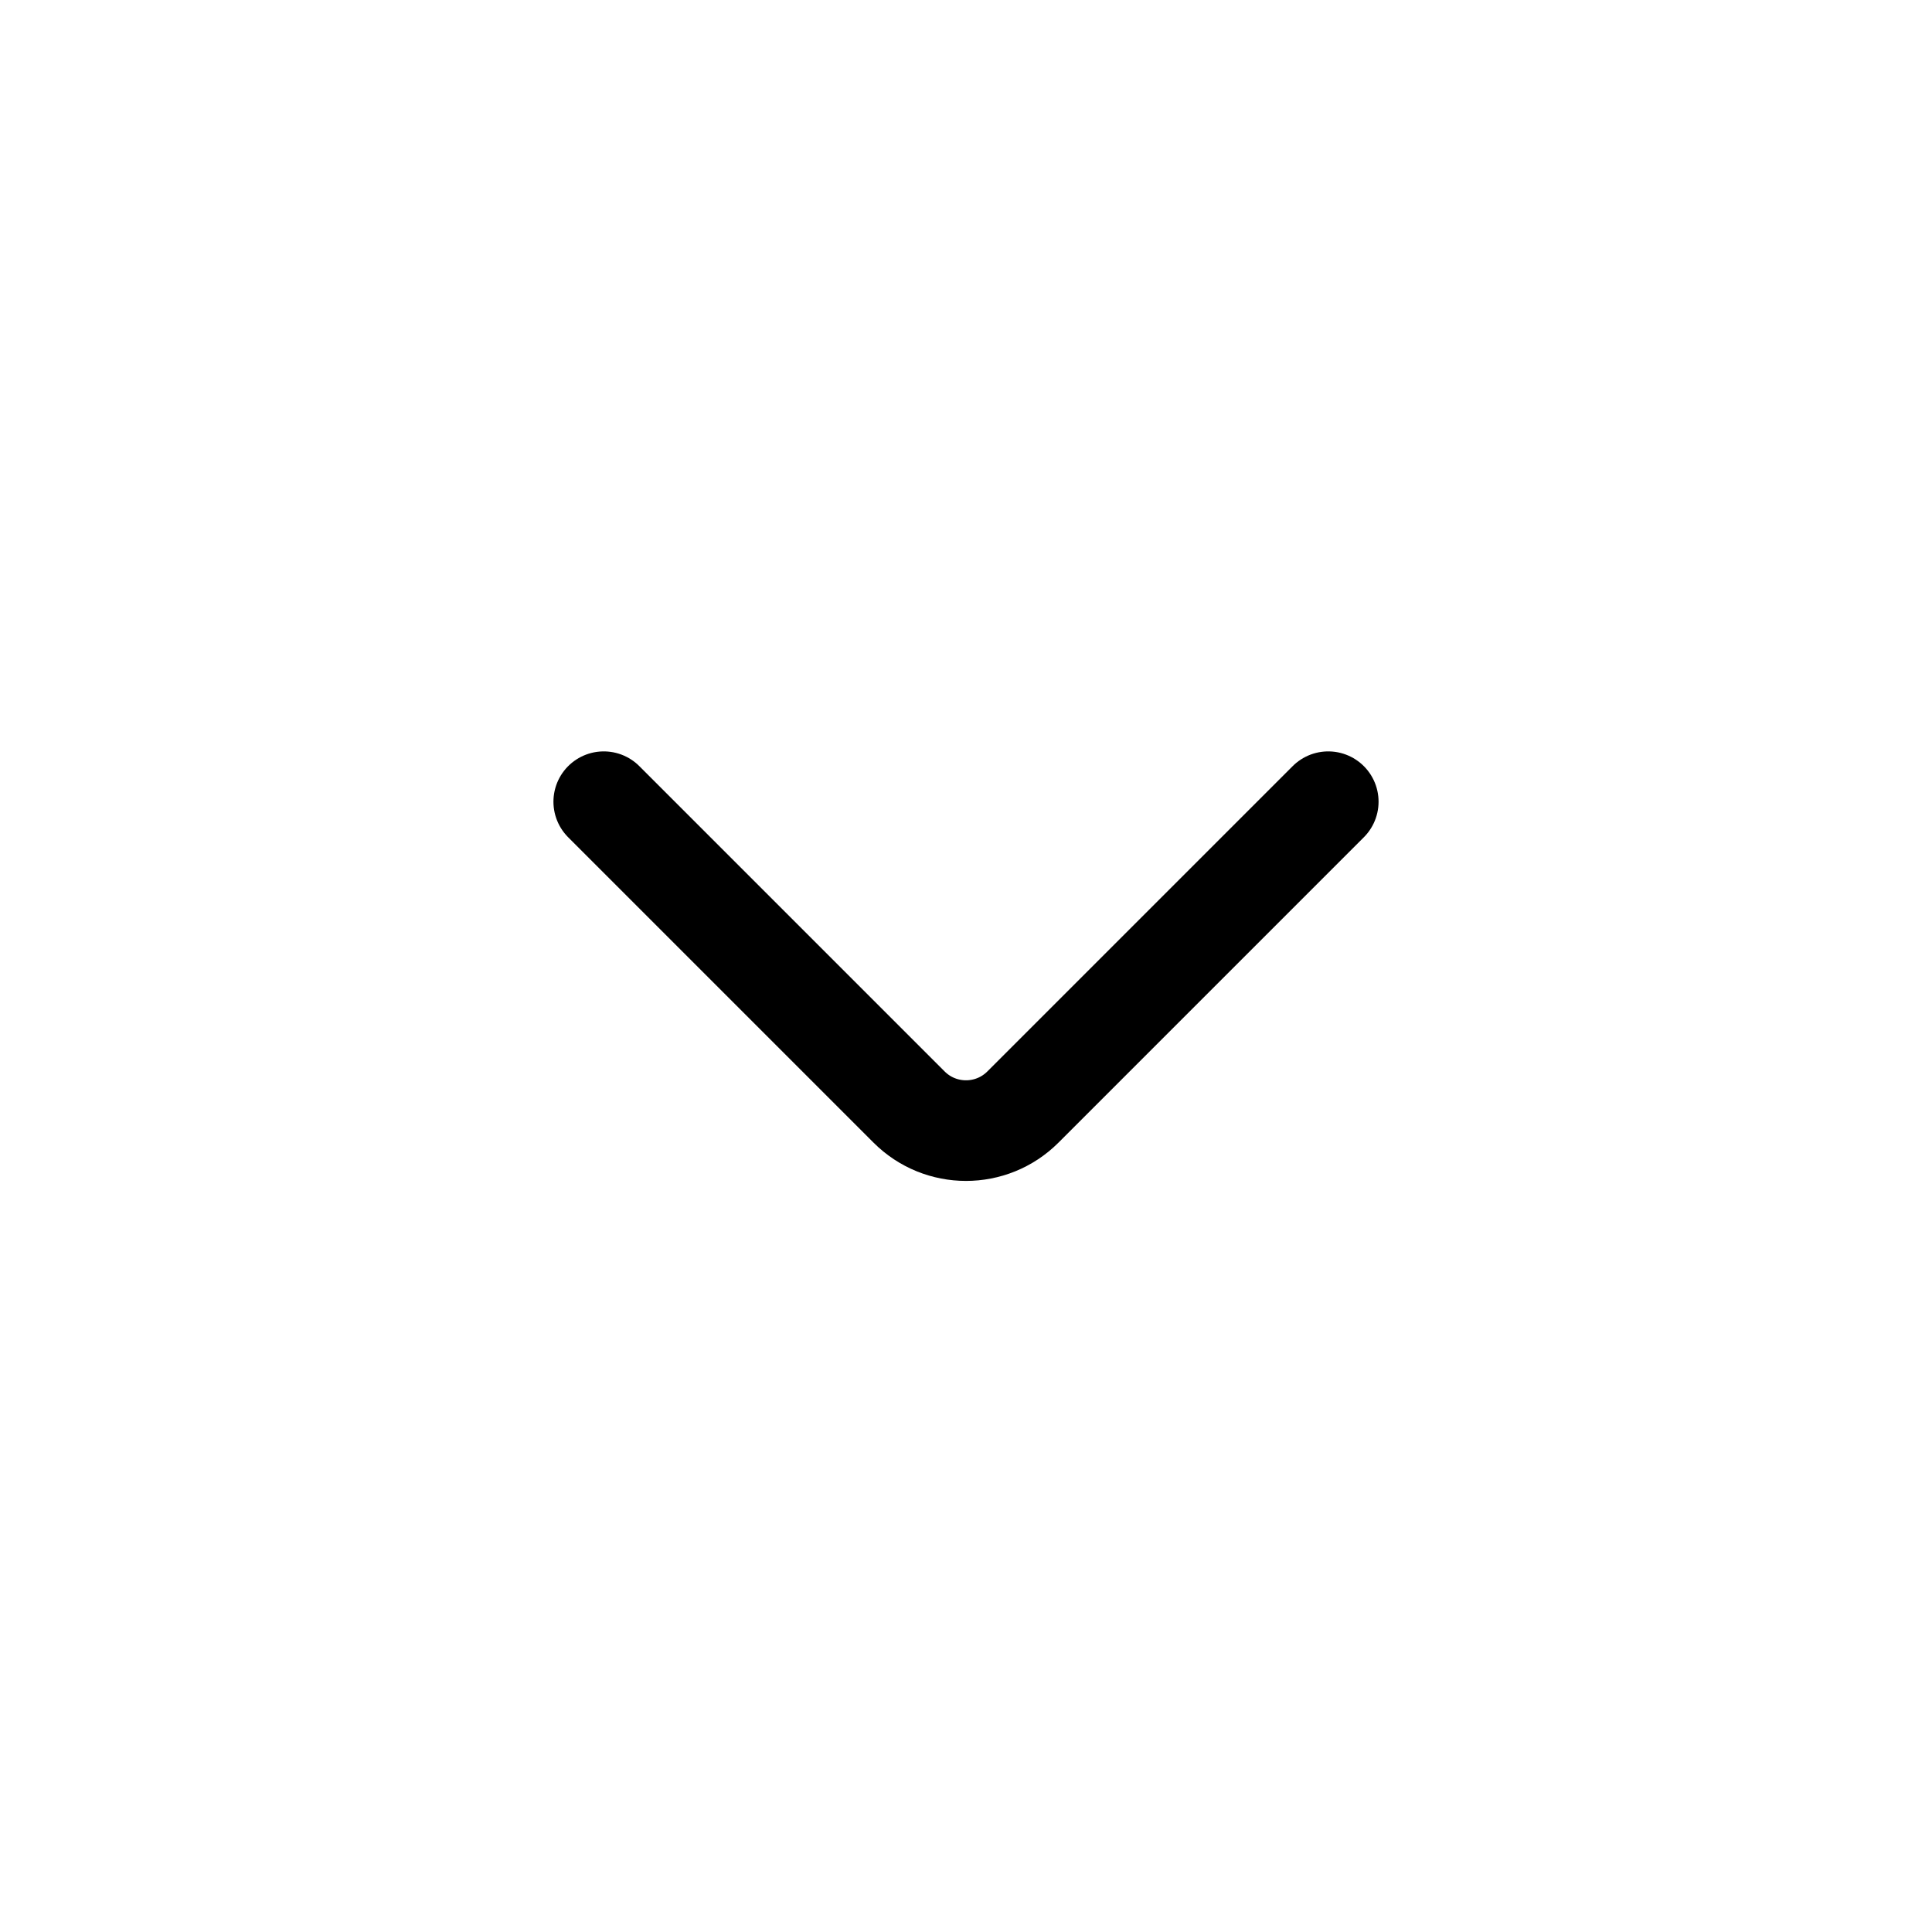
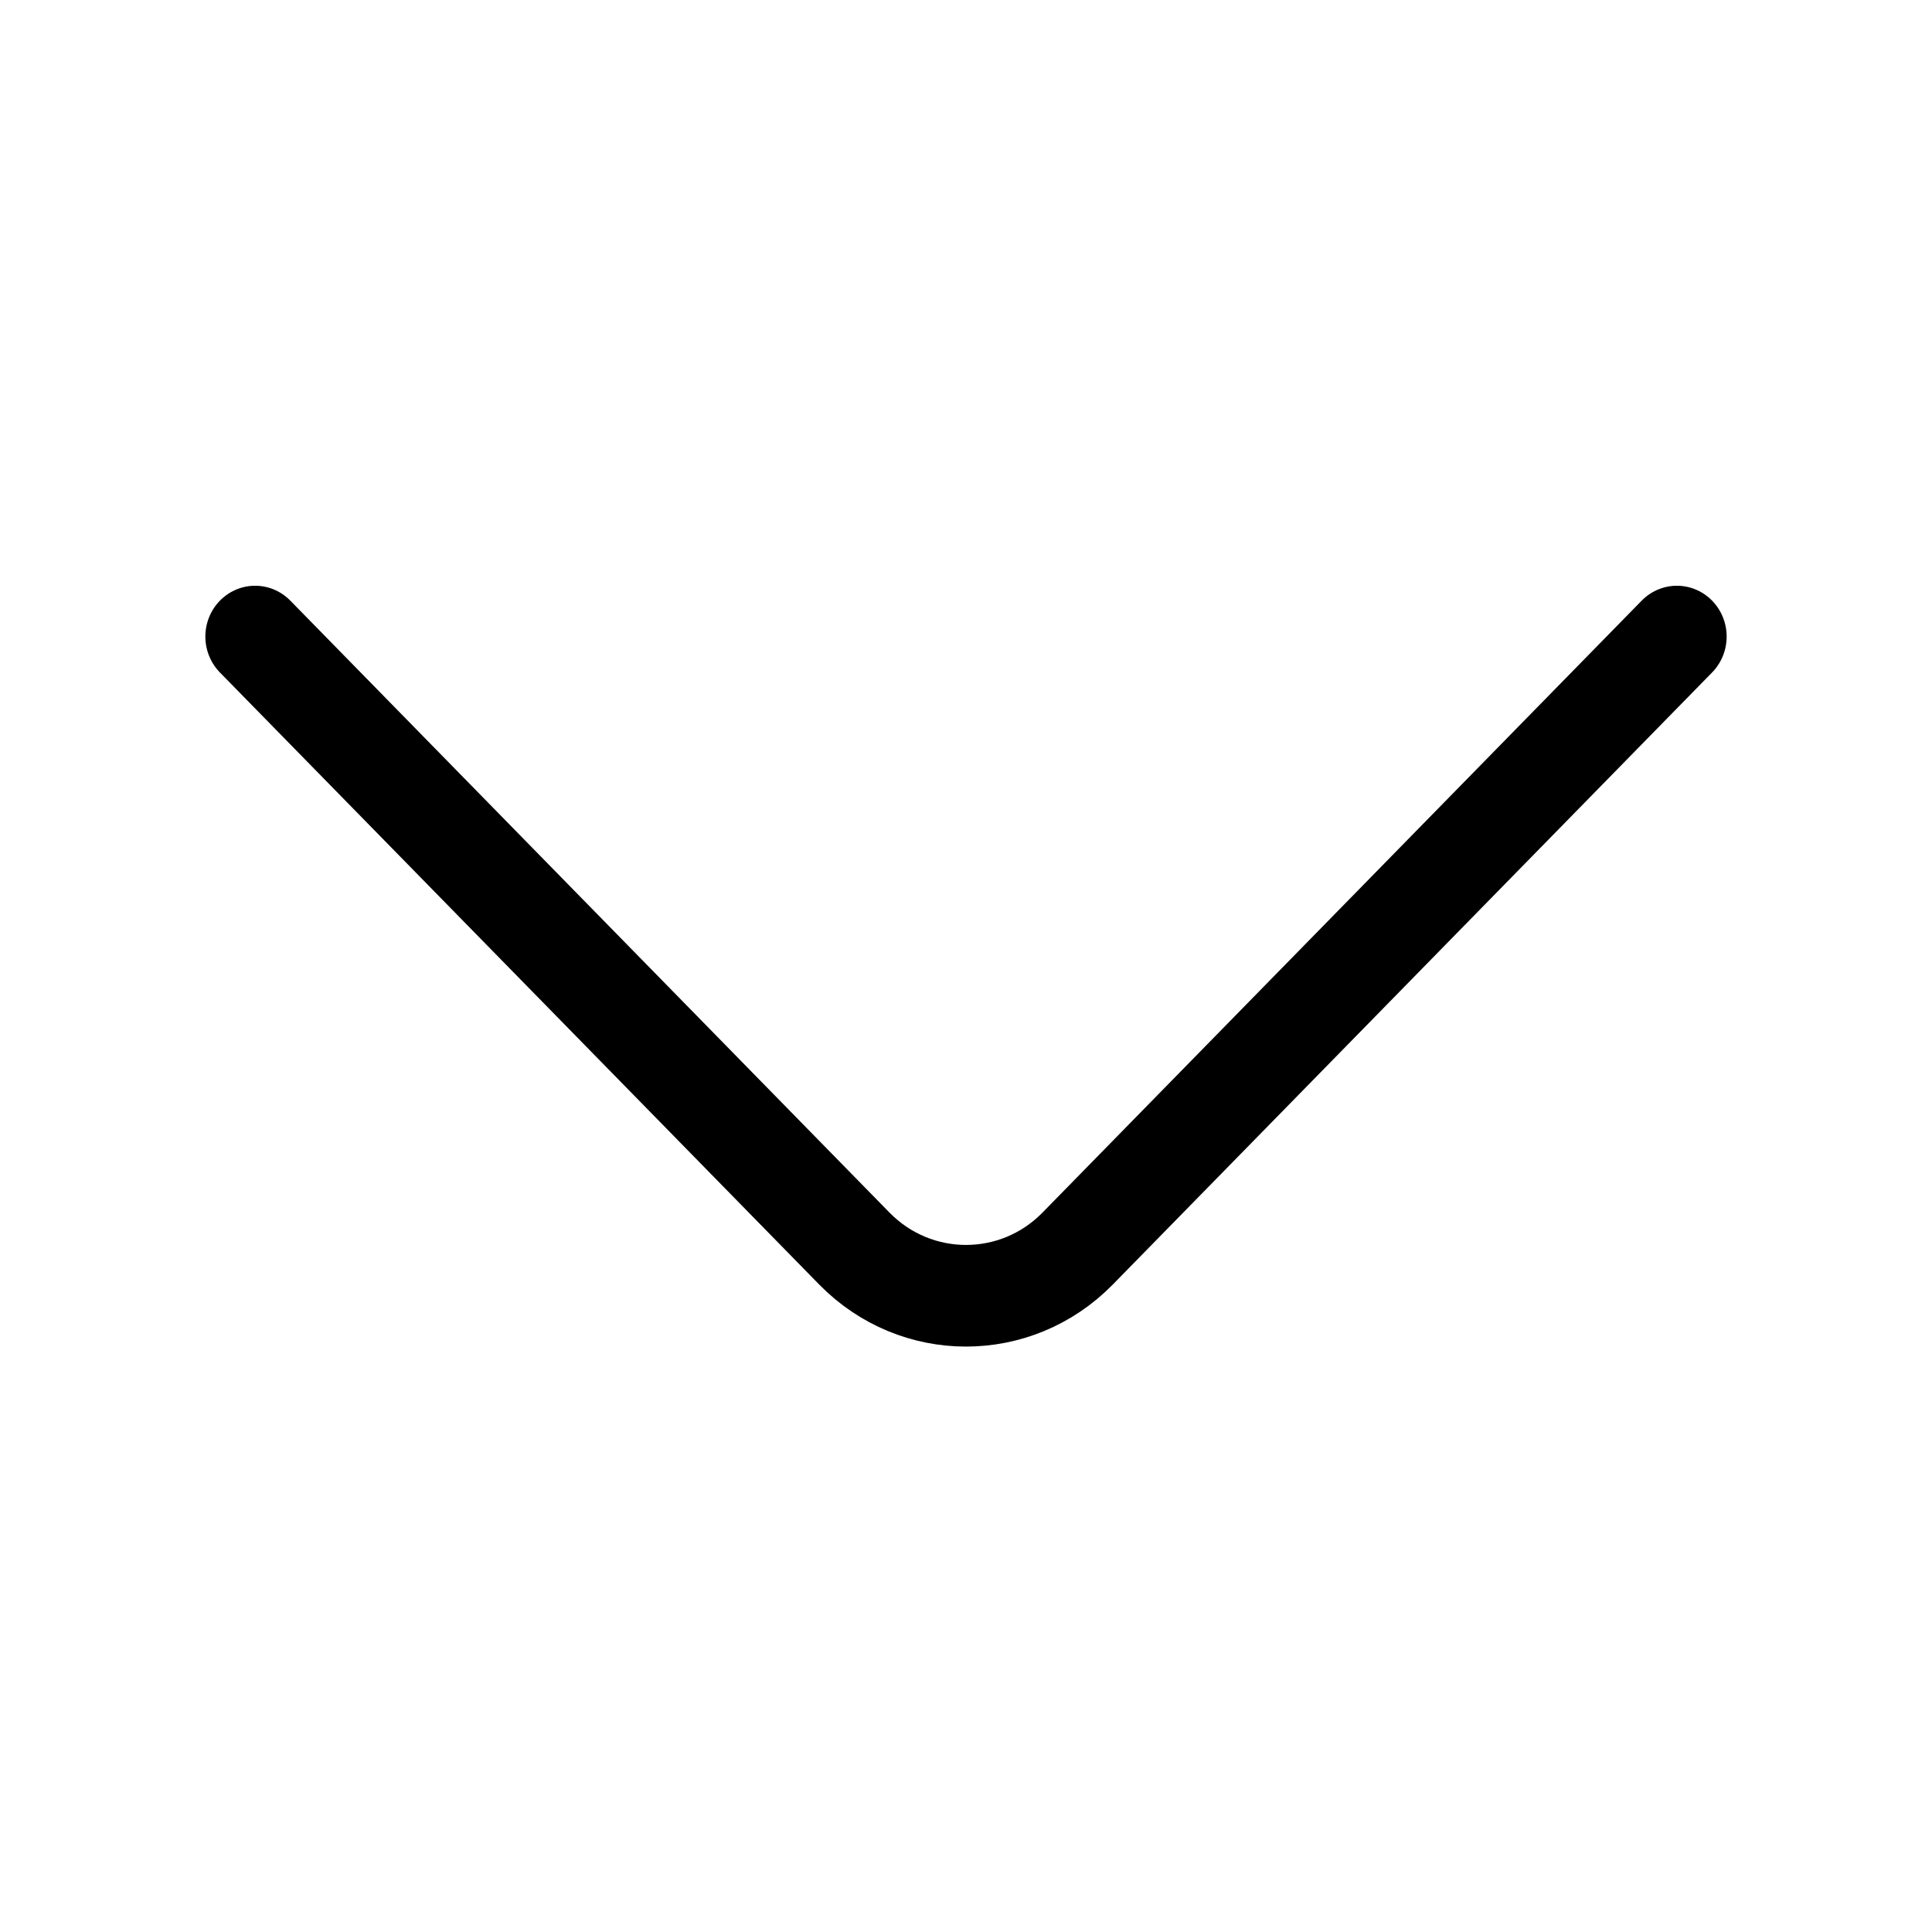
<svg xmlns="http://www.w3.org/2000/svg" width="24" height="24" viewBox="0 0 24 24" fill="none" version="1.1" id="svg1">
  <defs id="defs1">
    </defs>
-   <path d="m 7.5,9.75 3.793,3.793 a 1,1 0 0 0 1.414,0 L 16.5,9.75" stroke="currentColor" stroke-width="1.25" stroke-linecap="round" stroke-linejoin="round" id="path1" transform="translate(0,0.2090568)" />
+   <path d="m 7.5,9.75 3.793,3.793 a 1,1 0 0 0 1.414,0 L 16.5,9.75" stroke="currentColor" stroke-width="0.63" stroke-linecap="round" stroke-linejoin="round" id="path1" transform="matrix(1.962417,0,0,2.004191,-11.54901,-11.63326)" />
</svg>
